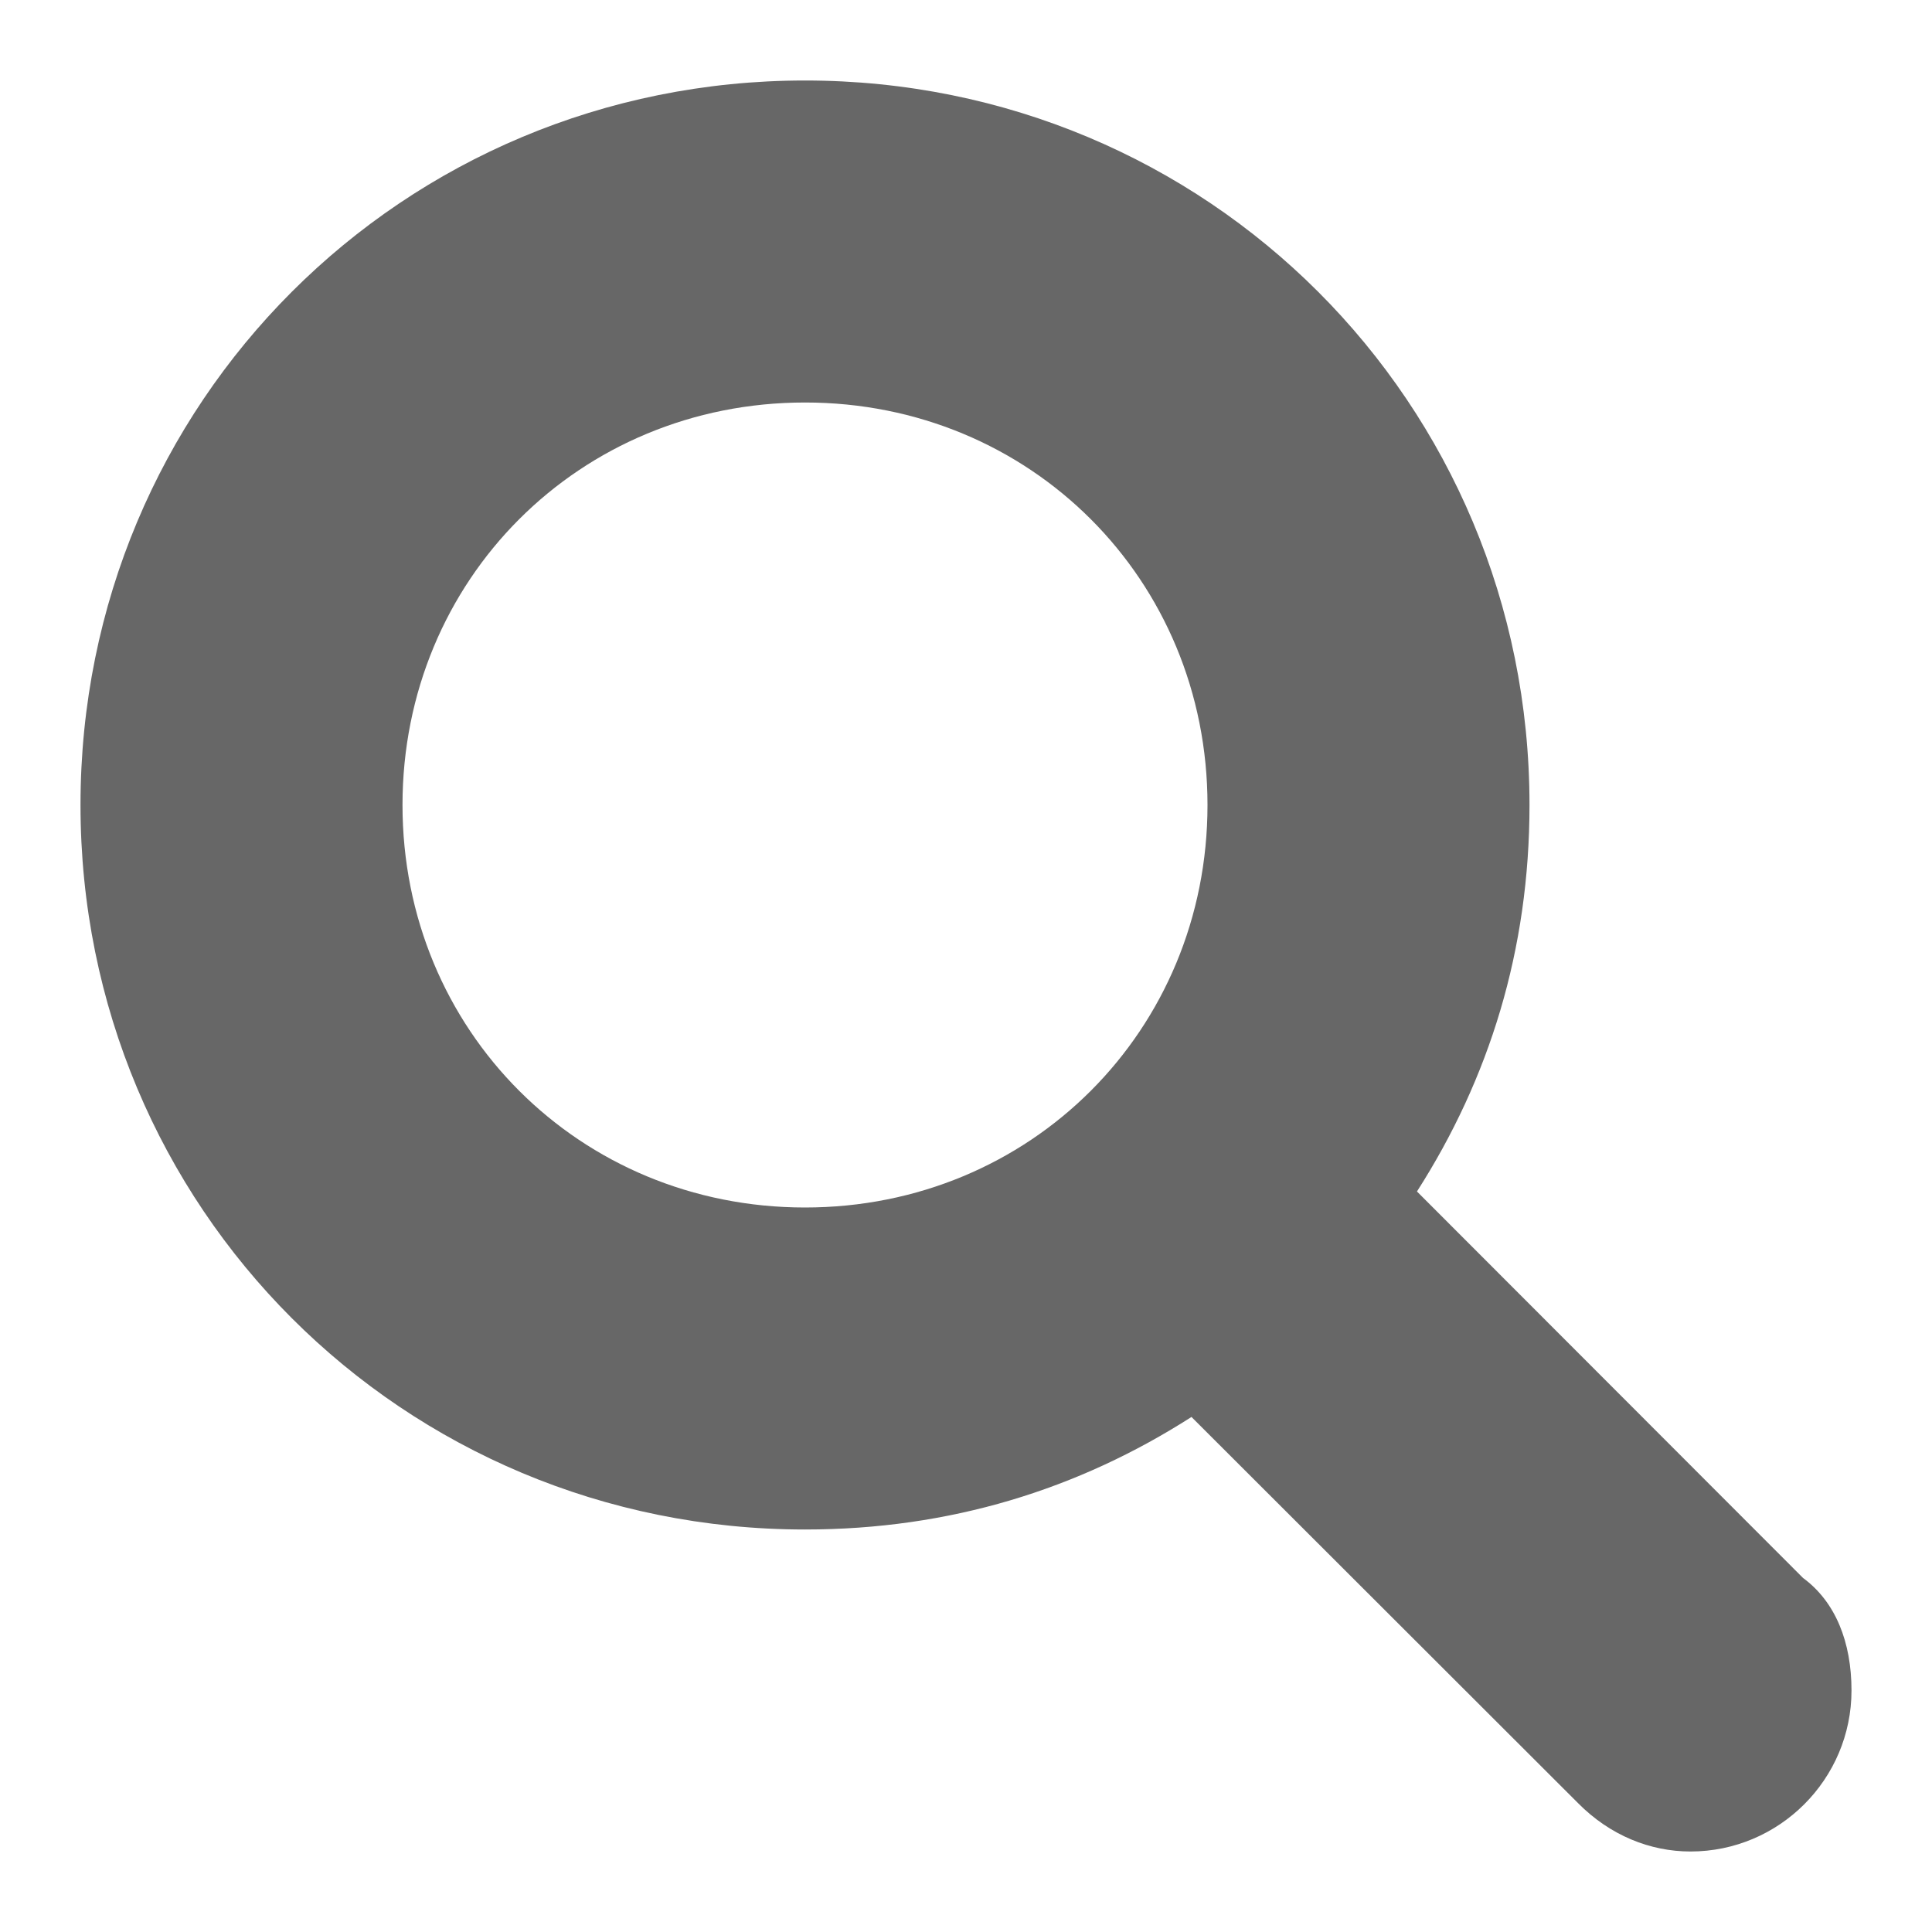
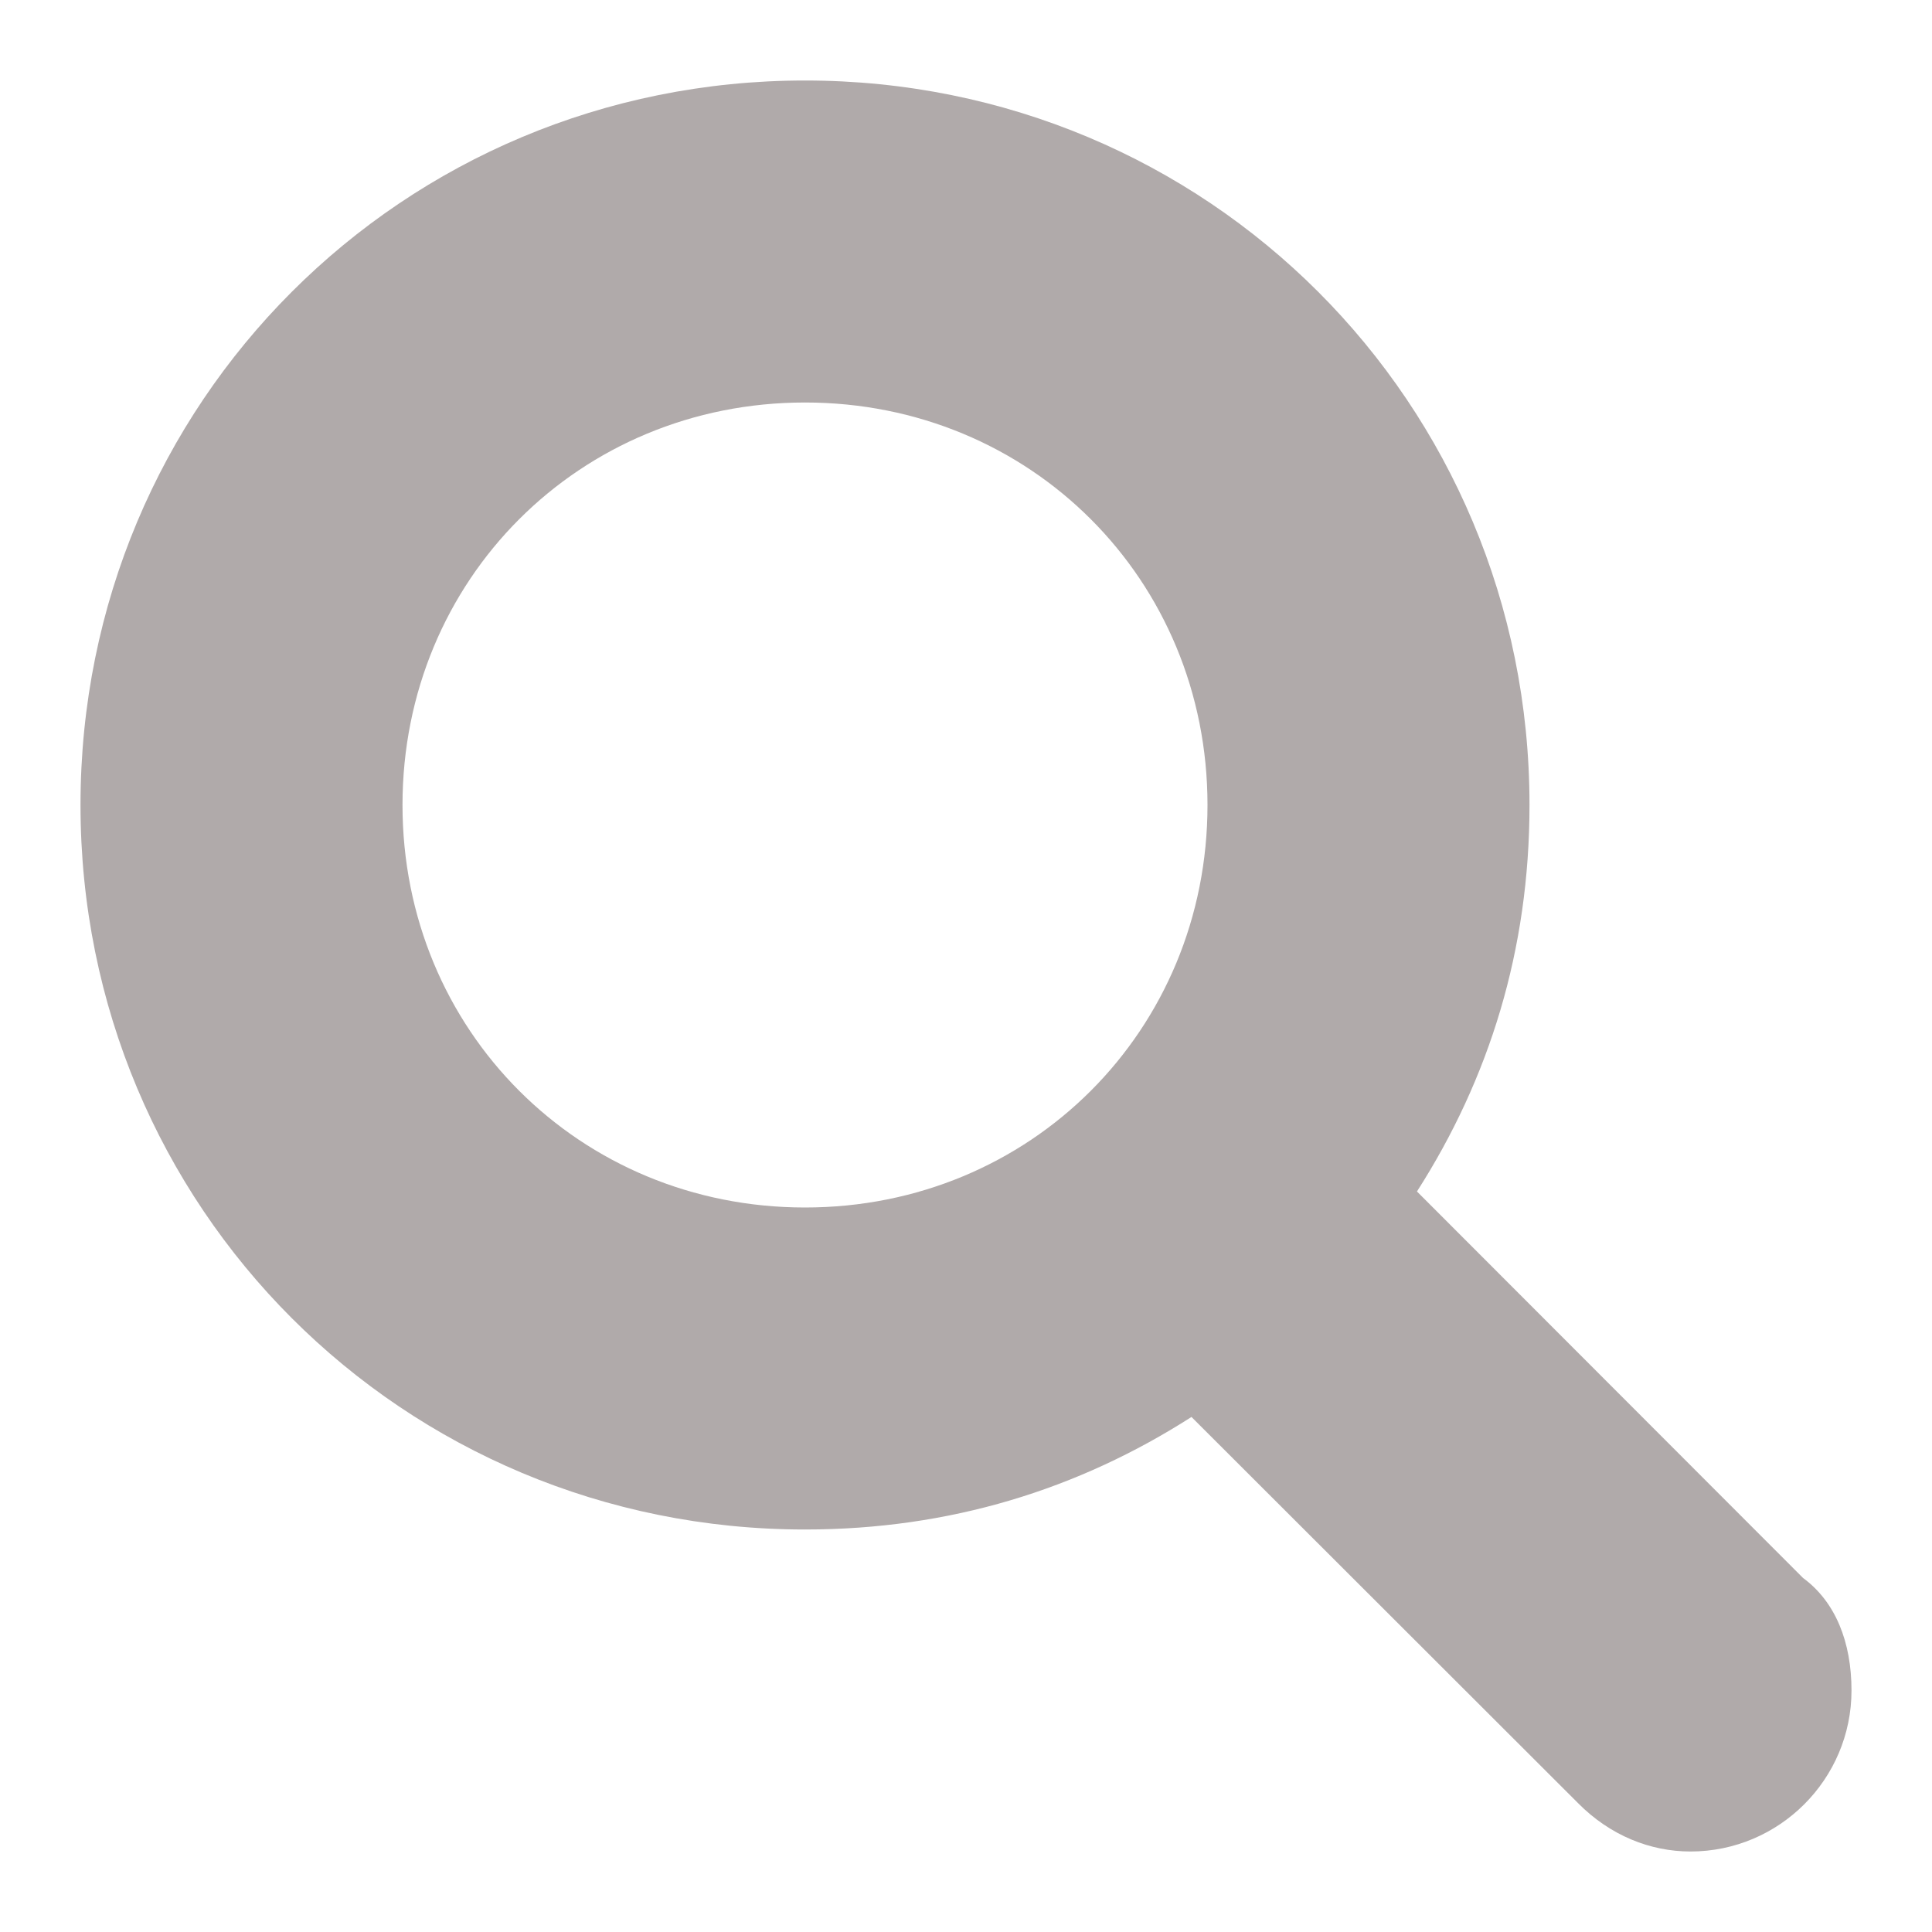
<svg xmlns="http://www.w3.org/2000/svg" width="24px" height="24px" viewBox="0 0 24 24" version="1.1">
  <g id="surface1">
-     <path style=" stroke:none;fill-rule:nonzero;fill:rgb(40.392%,40.392%,40.392%);fill-opacity:1;" d="M 22.398 19.602 L 17.602 14.801 C 18.5 13.398 19 11.801 19 10 C 19 5 15 1 10 1 C 5 1 1 5 1 10 C 1 15 5 19 10 19 C 11.801 19 13.398 18.5 14.801 17.602 L 19.602 22.398 C 20 22.801 20.5 23 21 23 C 22.102 23 23 22.102 23 21 C 23 20.398 22.801 19.898 22.398 19.602 Z M 5 10 C 5 7.199 7.199 5 10 5 C 12.801 5 15 7.199 15 10 C 15 12.801 12.801 15 10 15 C 7.199 15 5 12.801 5 10 Z M 5 10 " />
+     <path style=" stroke:none;fill-rule:nonzero;fill:rgb(176, 170, 170);fill-opacity:1;" d="M 22.398 19.602 L 17.602 14.801 C 18.5 13.398 19 11.801 19 10 C 19 5 15 1 10 1 C 5 1 1 5 1 10 C 1 15 5 19 10 19 C 11.801 19 13.398 18.5 14.801 17.602 L 19.602 22.398 C 20 22.801 20.5 23 21 23 C 22.102 23 23 22.102 23 21 C 23 20.398 22.801 19.898 22.398 19.602 Z M 5 10 C 5 7.199 7.199 5 10 5 C 12.801 5 15 7.199 15 10 C 15 12.801 12.801 15 10 15 C 7.199 15 5 12.801 5 10 Z M 5 10 " />
  </g>
</svg>
